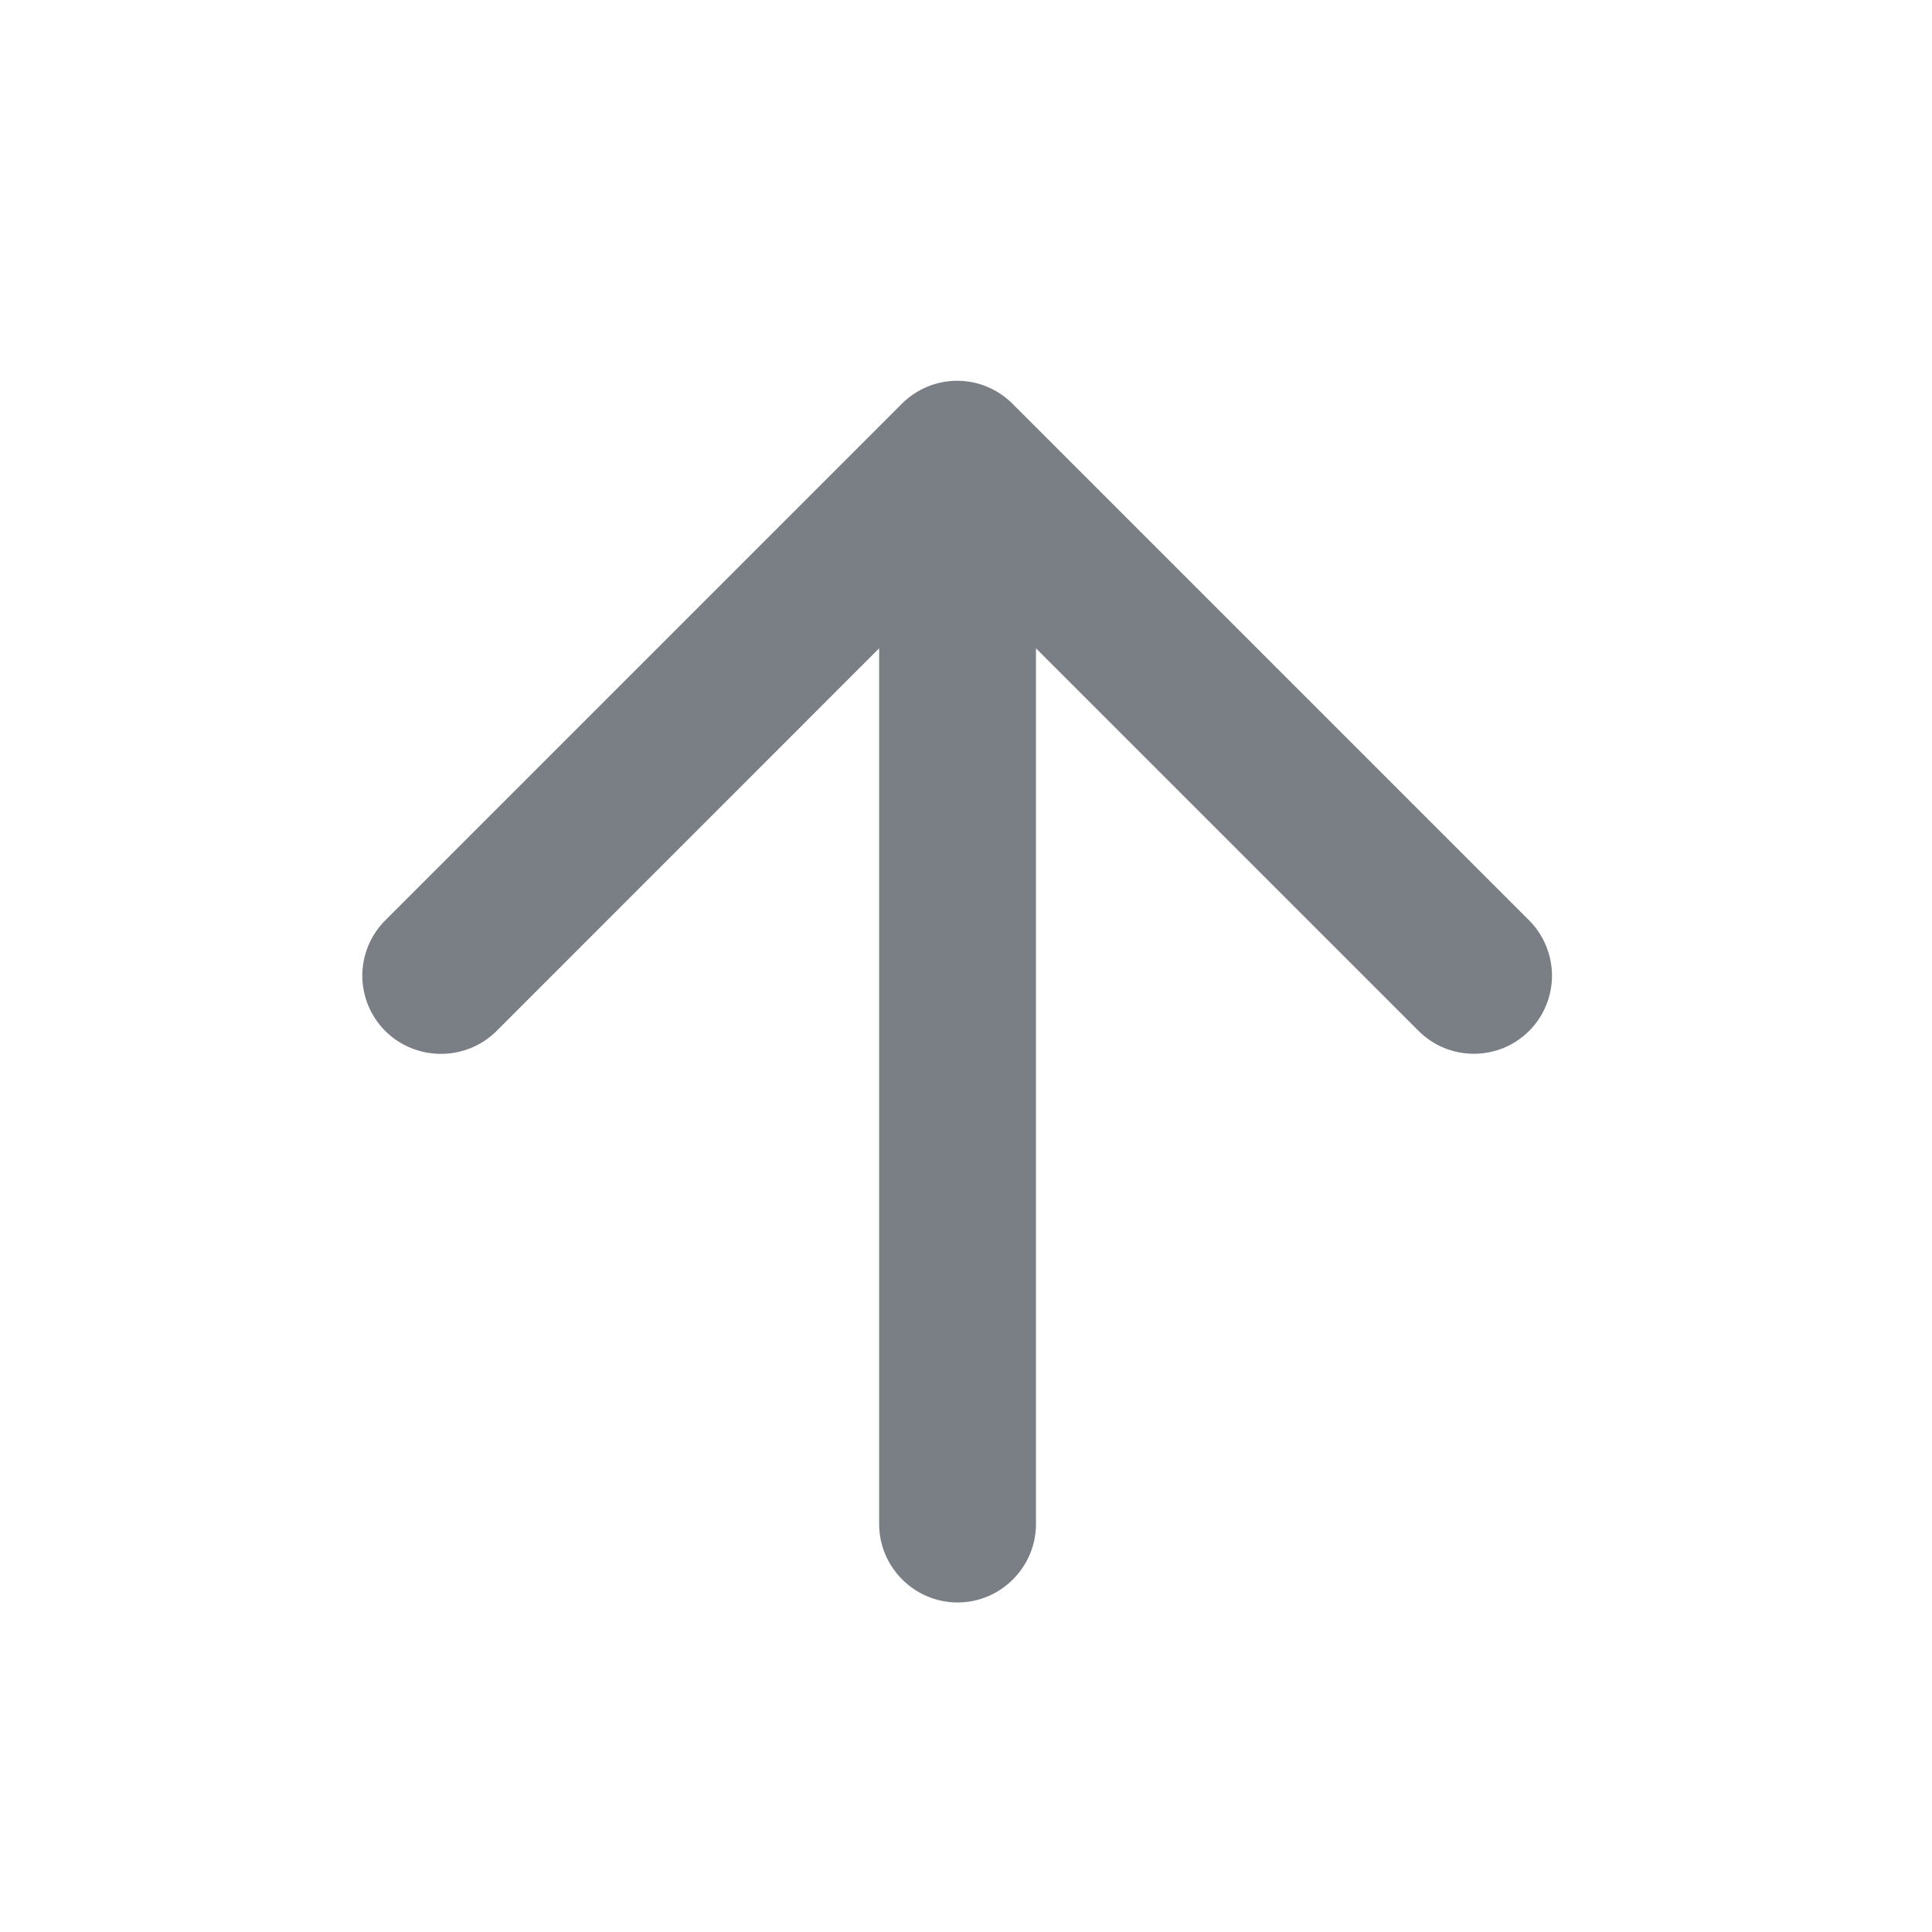
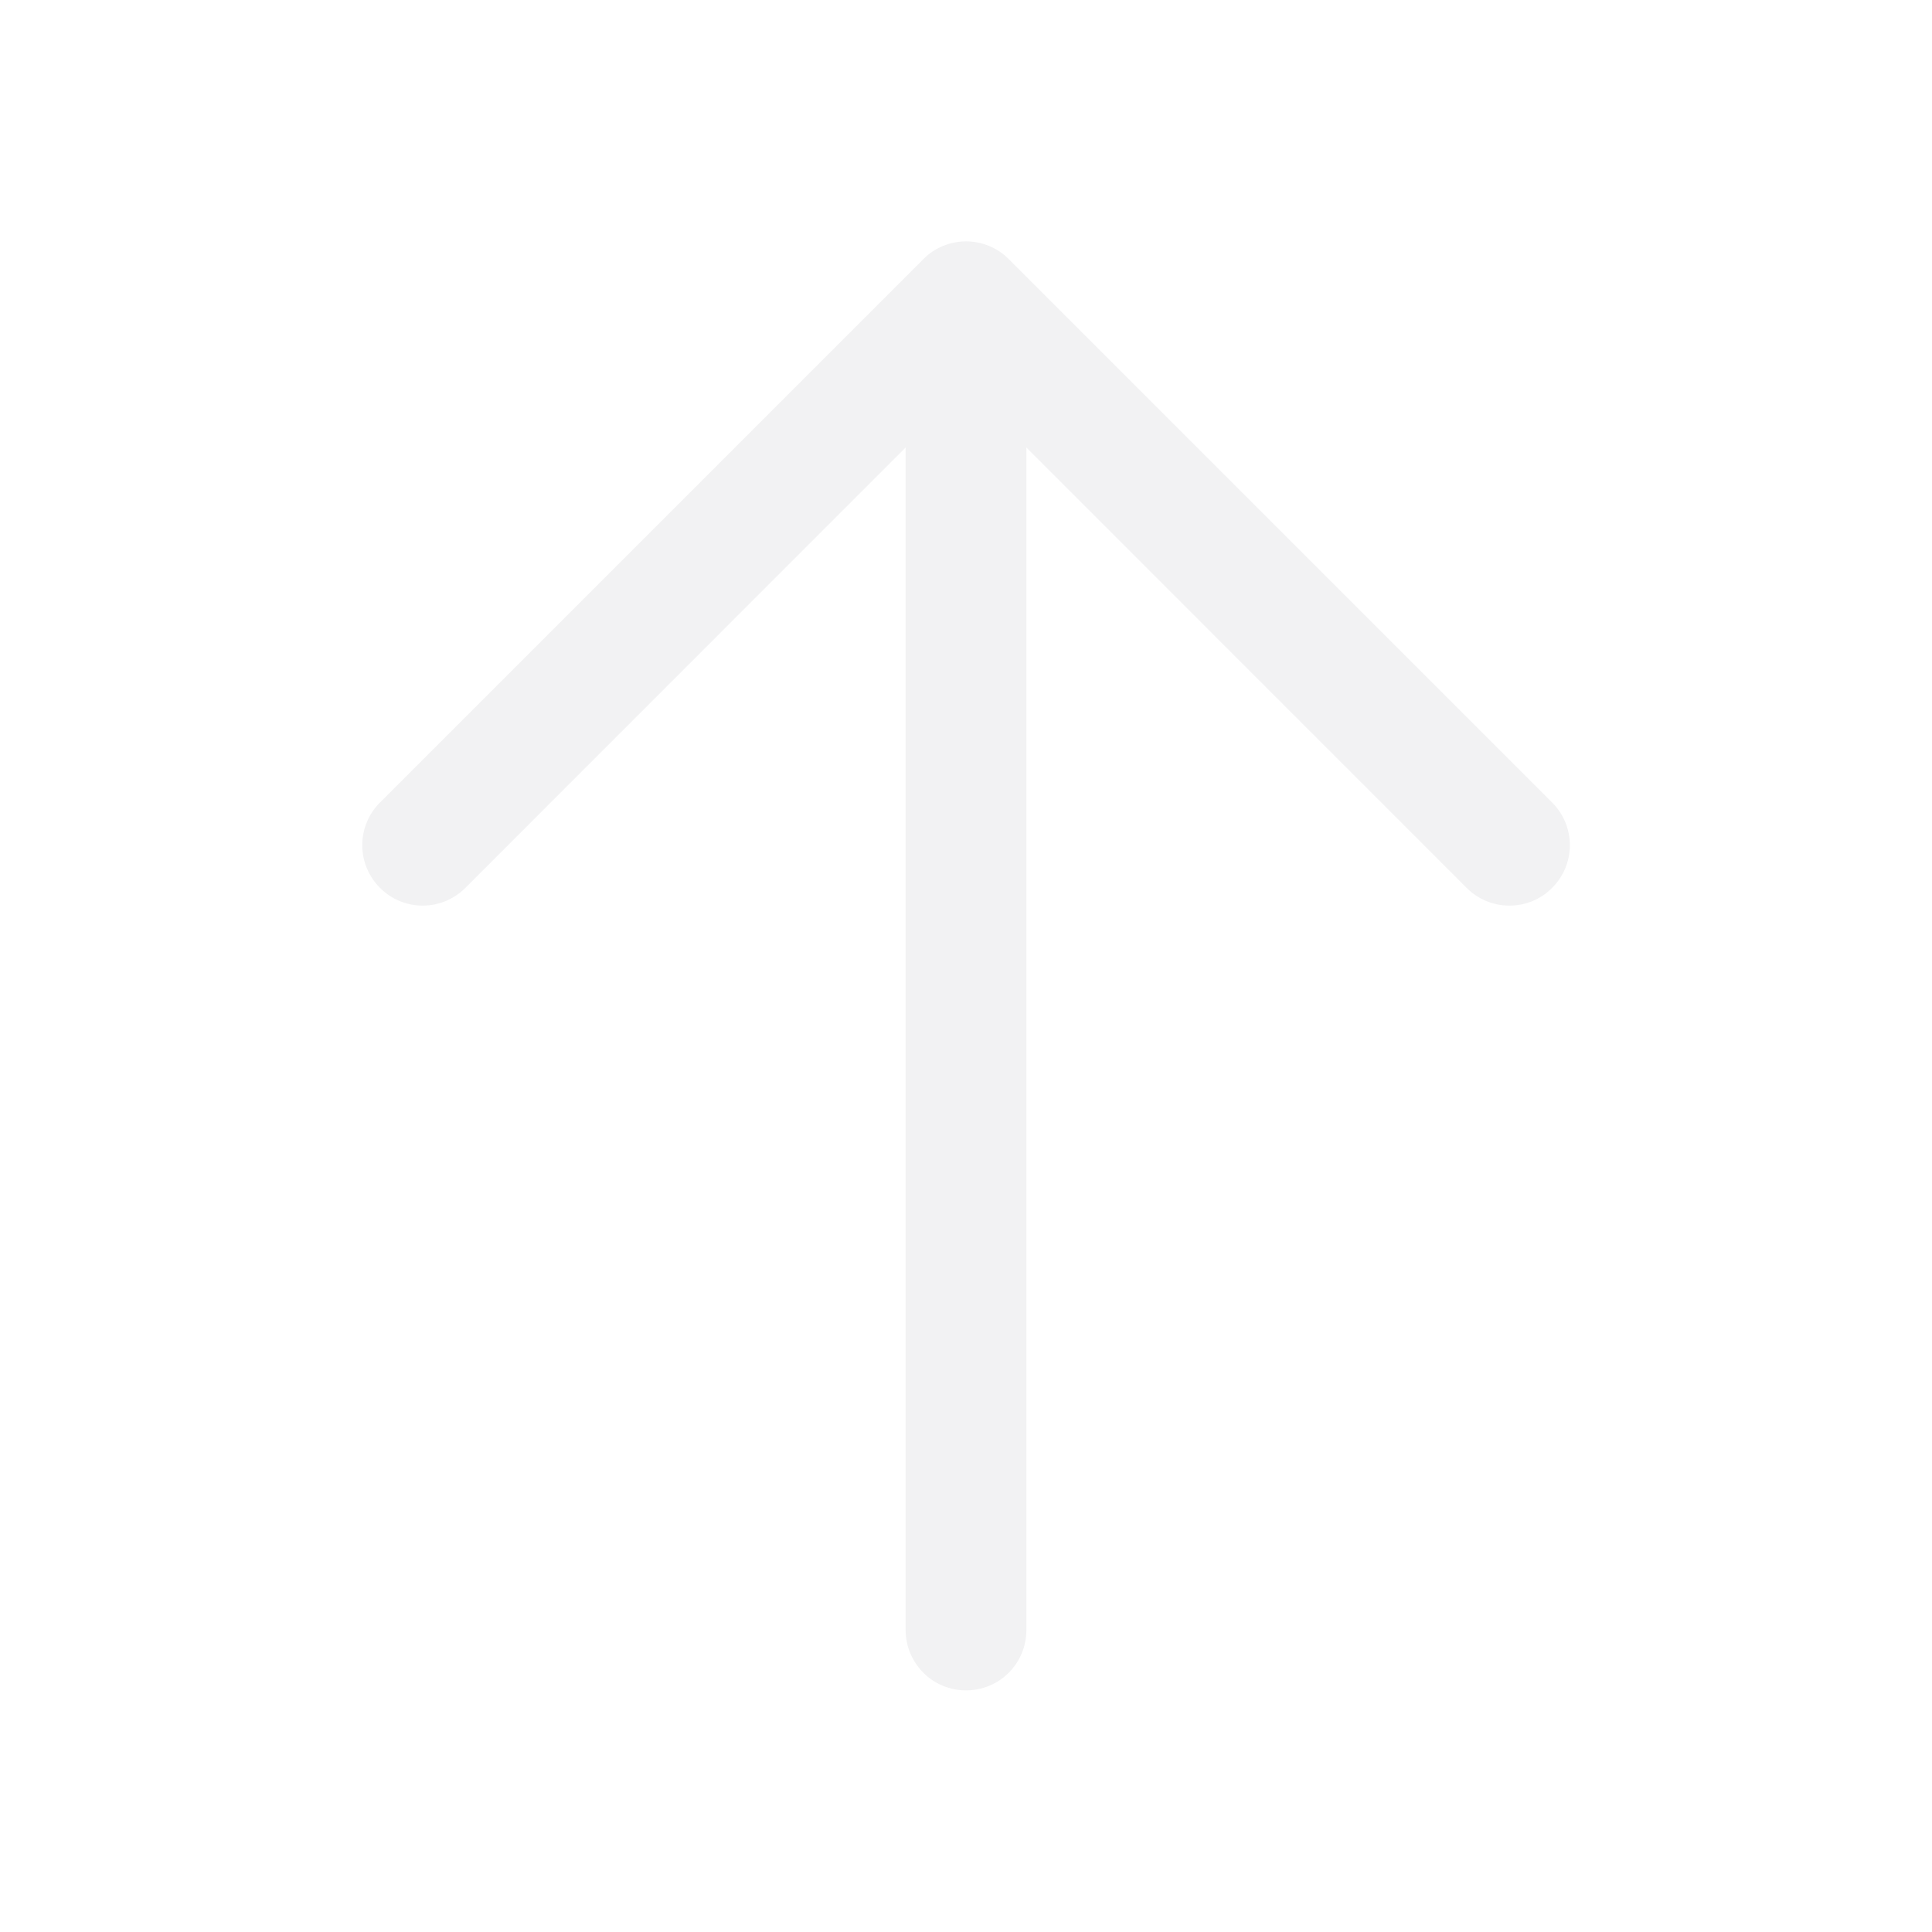
- <svg xmlns="http://www.w3.org/2000/svg" width="23" height="23" viewBox="0 0 23 23" fill="none">
-   <path d="M10.466 18.143L10.466 7.718L5.912 12.273C5.548 12.637 4.95 12.637 4.586 12.273C4.5 12.187 4.431 12.084 4.384 11.971C4.338 11.858 4.313 11.737 4.313 11.615C4.313 11.493 4.338 11.371 4.384 11.259C4.431 11.146 4.5 11.043 4.586 10.957L10.737 4.806C10.823 4.72 10.926 4.651 11.039 4.604C11.152 4.557 11.273 4.533 11.395 4.533C11.517 4.533 11.638 4.557 11.751 4.604C11.864 4.651 11.967 4.72 12.053 4.806L18.204 10.957C18.29 11.043 18.359 11.146 18.405 11.259C18.452 11.372 18.476 11.493 18.476 11.615C18.476 11.737 18.452 11.858 18.405 11.971C18.359 12.084 18.29 12.186 18.204 12.273C18.117 12.359 18.015 12.428 17.902 12.475C17.789 12.521 17.668 12.545 17.546 12.545C17.424 12.545 17.303 12.521 17.19 12.475C17.077 12.428 16.974 12.359 16.888 12.273L12.333 7.718L12.333 18.143C12.333 18.657 11.913 19.077 11.4 19.077C10.886 19.077 10.466 18.657 10.466 18.143Z" fill="#7A7E85" style="fill:#7A7E85;fill:color(display-p3 0.478 0.494 0.522);fill-opacity:1;" />
+ <svg xmlns="http://www.w3.org/2000/svg" width="16" height="16" viewBox="0 0 16 16" fill="none">
+   <path d="M12.854 7.353C12.808 7.4 12.752 7.437 12.692 7.462C12.631 7.487 12.566 7.5 12.5 7.5C12.435 7.5 12.37 7.487 12.309 7.462C12.248 7.437 12.193 7.4 12.146 7.353L8.5 3.706V13.499C8.5 13.632 8.448 13.759 8.354 13.853C8.26 13.947 8.133 13.999 8 13.999C7.868 13.999 7.74 13.947 7.647 13.853C7.553 13.759 7.5 13.632 7.5 13.499V3.706L3.854 7.353C3.76 7.447 3.633 7.5 3.5 7.5C3.368 7.5 3.24 7.447 3.147 7.353C3.053 7.259 3 7.132 3 6.999C3 6.867 3.053 6.739 3.147 6.646L7.647 2.146C7.693 2.099 7.748 2.062 7.809 2.037C7.87 2.012 7.935 1.999 8 1.999C8.066 1.999 8.131 2.012 8.192 2.037C8.252 2.062 8.308 2.099 8.354 2.146L12.854 6.646C12.9 6.692 12.937 6.747 12.963 6.808C12.988 6.869 13.001 6.934 13.001 6.999C13.001 7.065 12.988 7.13 12.963 7.191C12.937 7.252 12.9 7.307 12.854 7.353Z" fill="#F2F2F3" />
</svg>
